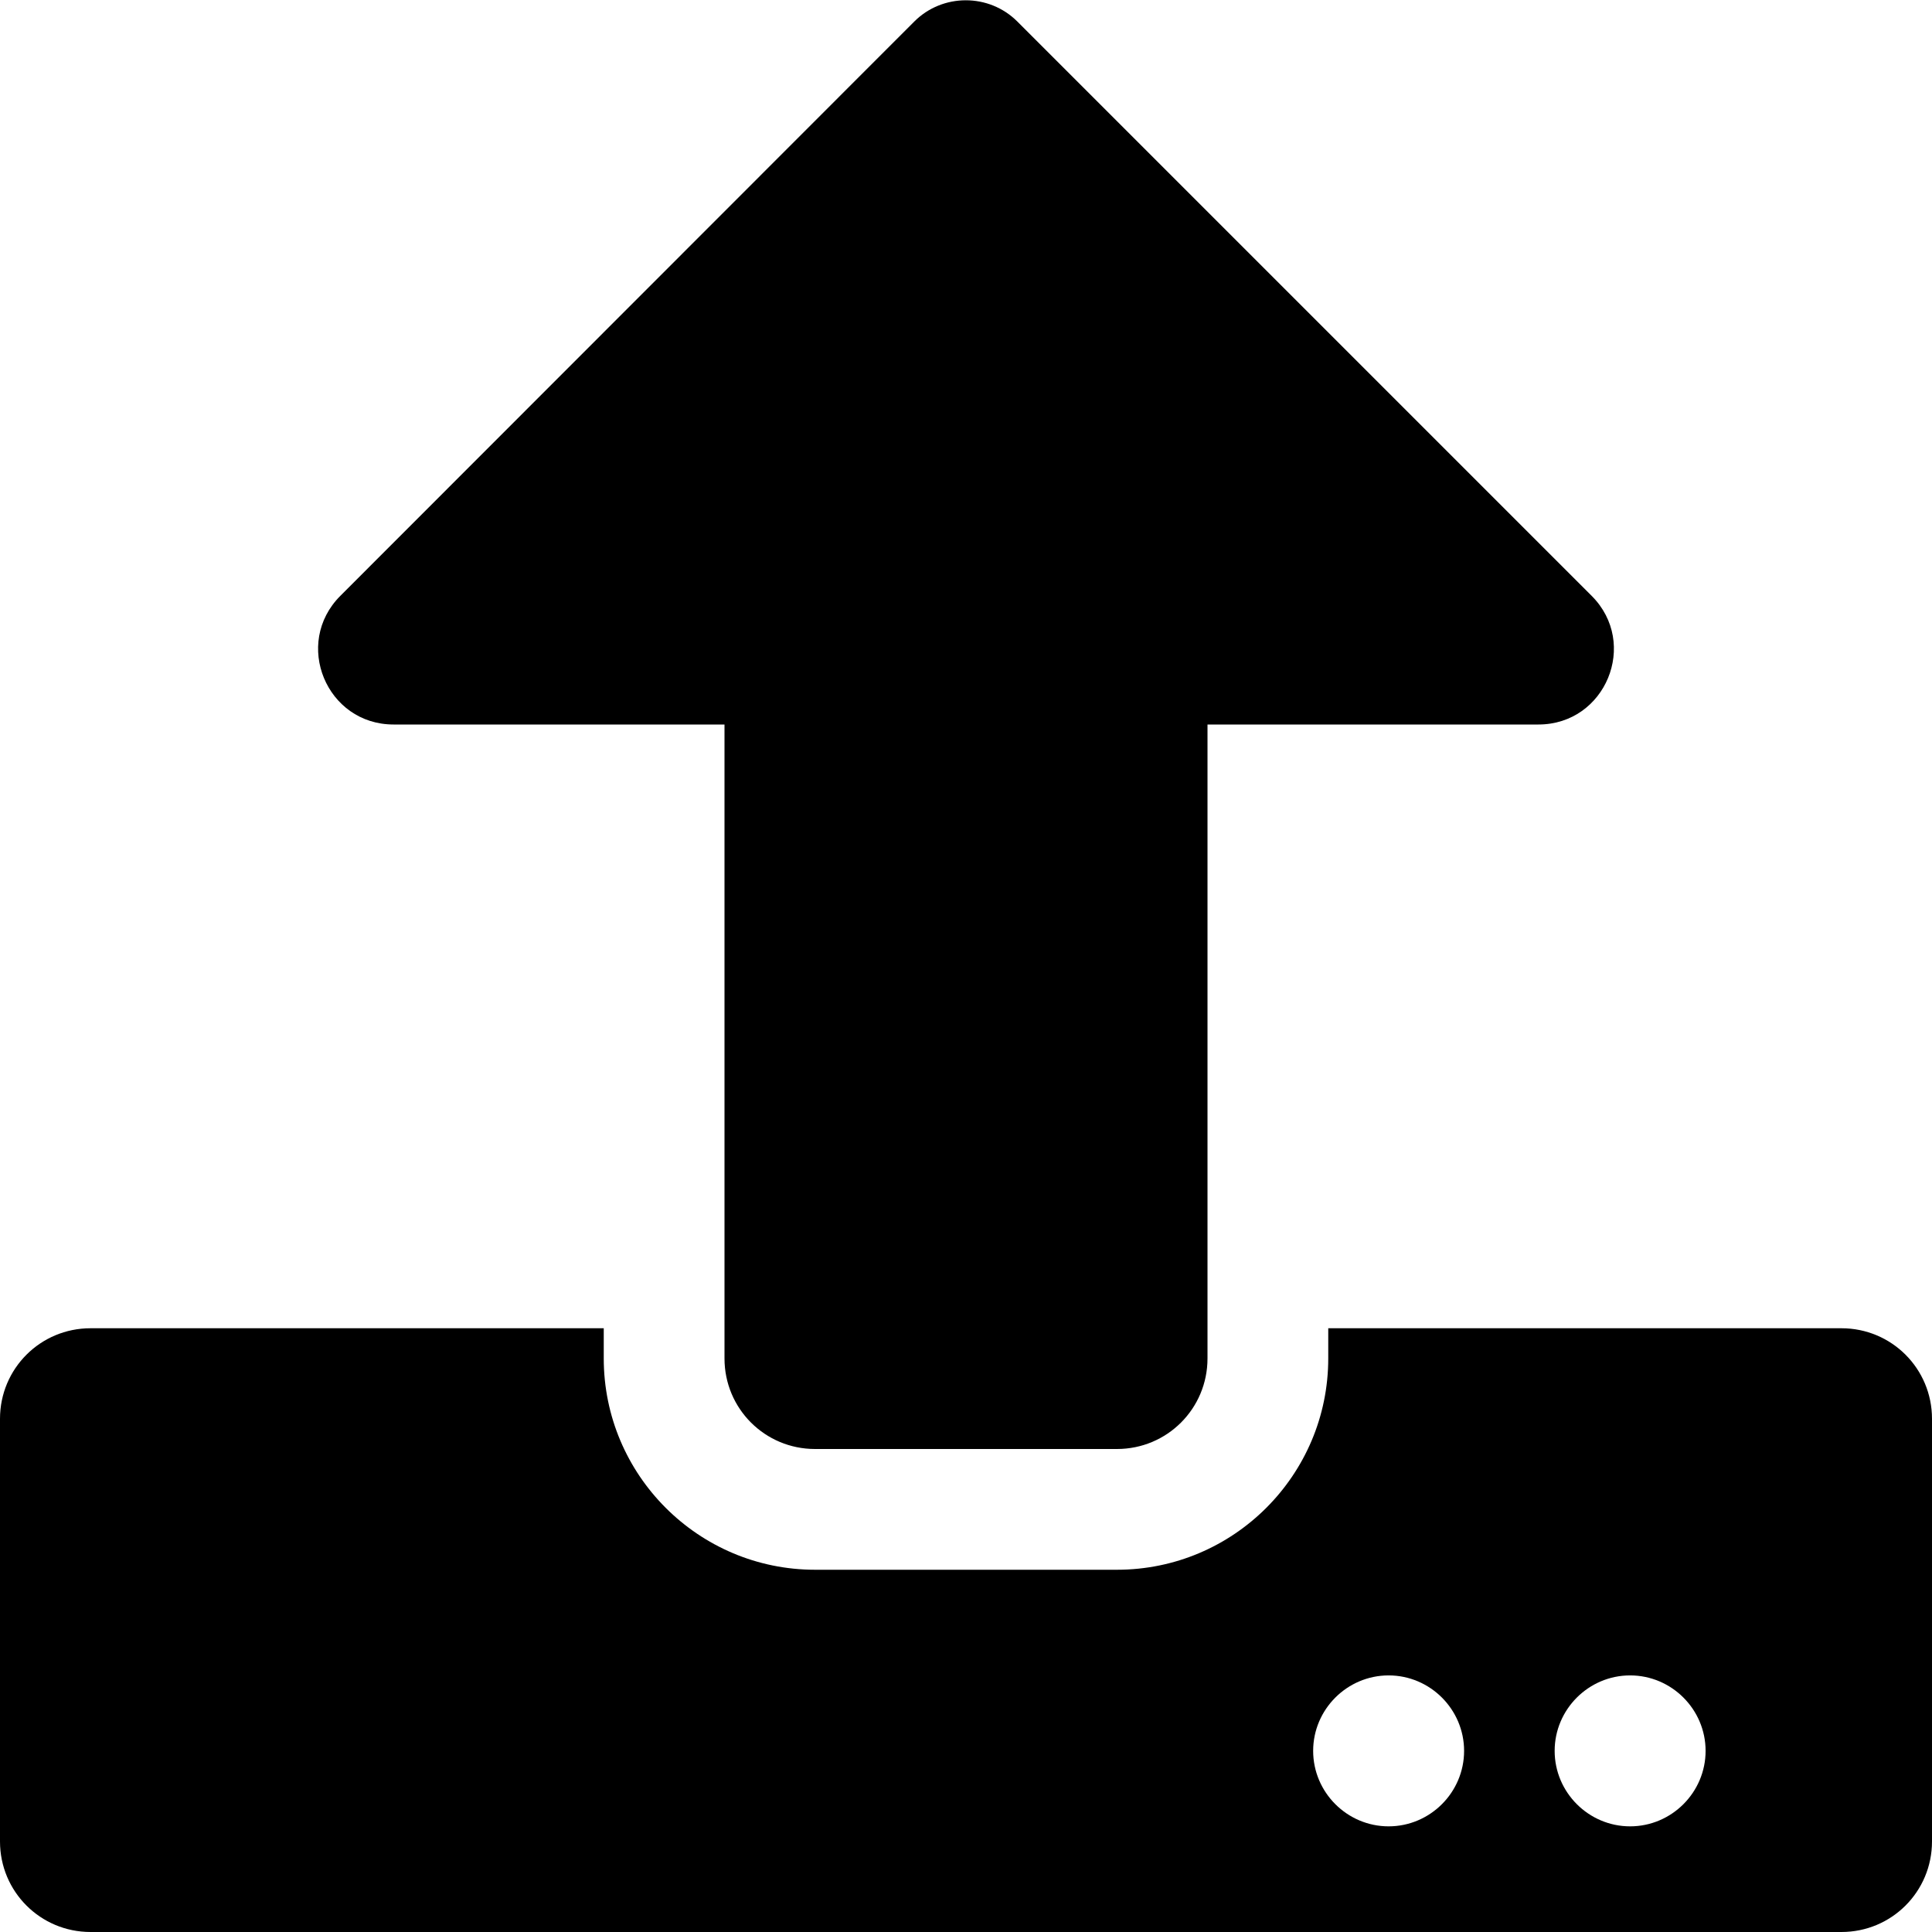
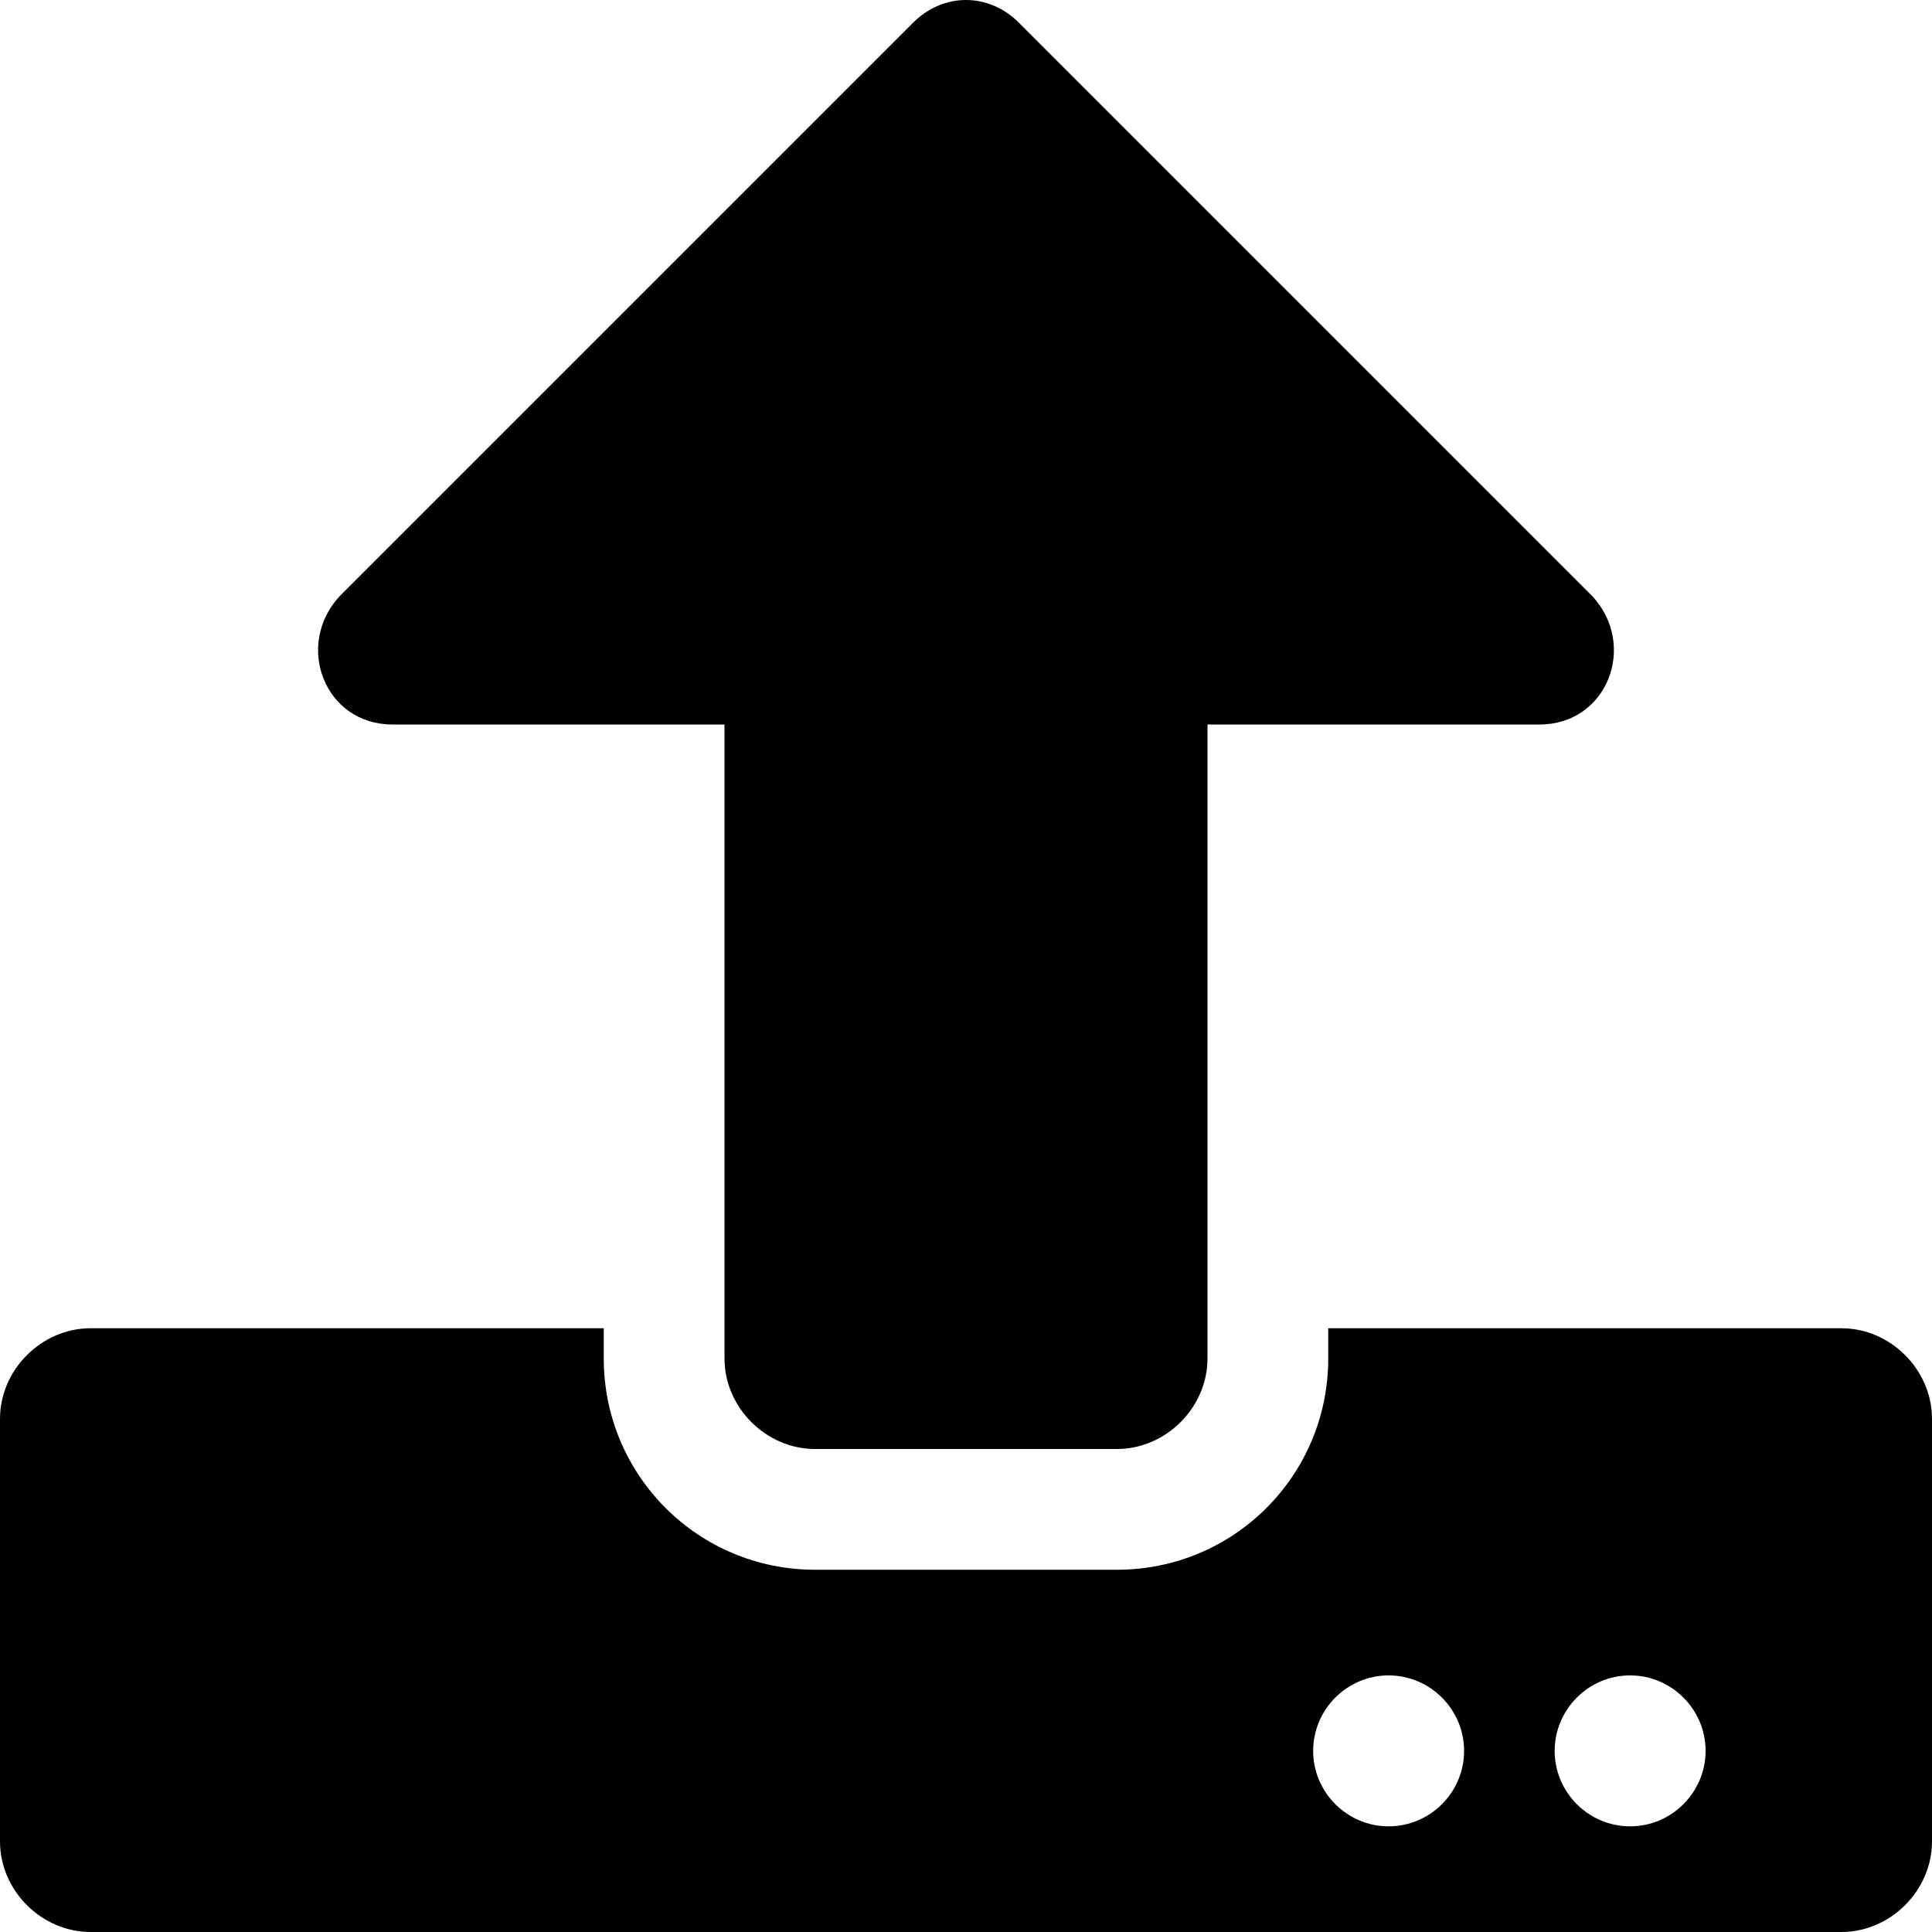
<svg xmlns="http://www.w3.org/2000/svg" viewBox="0 0 512 512">
-   <path d="m296 384h-80c-13.3 0-24-10.7-24-24v-168h-87.7c-17.8 0-26.7-21.5-14.1-34.1l152.1-152.2c7.5-7.5 19.8-7.5 27.3 0l152.2 152.2c12.6 12.6 3.7 34.1-14.1 34.1h-87.7v168c0 13.3-10.7 24-24 24zm216-8v112c0 13.3-10.7 24-24 24h-464c-13.3 0-24-10.7-24-24v-112c0-13.3 10.7-24 24-24h136v8c0 30.9 25.1 56 56 56h80c30.9 0 56-25.1 56-56v-8h136c13.3 0 24 10.7 24 24zm-124 88c0-11-9-20-20-20s-20 9-20 20 9 20 20 20 20-9 20-20zm64 0c0-11-9-20-20-20s-20 9-20 20 9 20 20 20 20-9 20-20z" />
+   <path d="M296 384h-80c-13 0-24-11-24-24V192h-88c-18 0-26-21-14-34L242 6c8-8 20-8 28 0l152 152c12 13 4 34-14 34h-88v168c0 13-11 24-24 24zm216-8v112c0 13-11 24-24 24H24c-13 0-24-11-24-24V376c0-13 11-24 24-24h136v8c0 31 25 56 56 56h80c31 0 56-25 56-56v-8h136c13 0 24 11 24 24zm-124 88c0-11-9-20-20-20s-20 9-20 20 9 20 20 20 20-9 20-20zm64 0c0-11-9-20-20-20s-20 9-20 20 9 20 20 20 20-9 20-20z" />
</svg>
